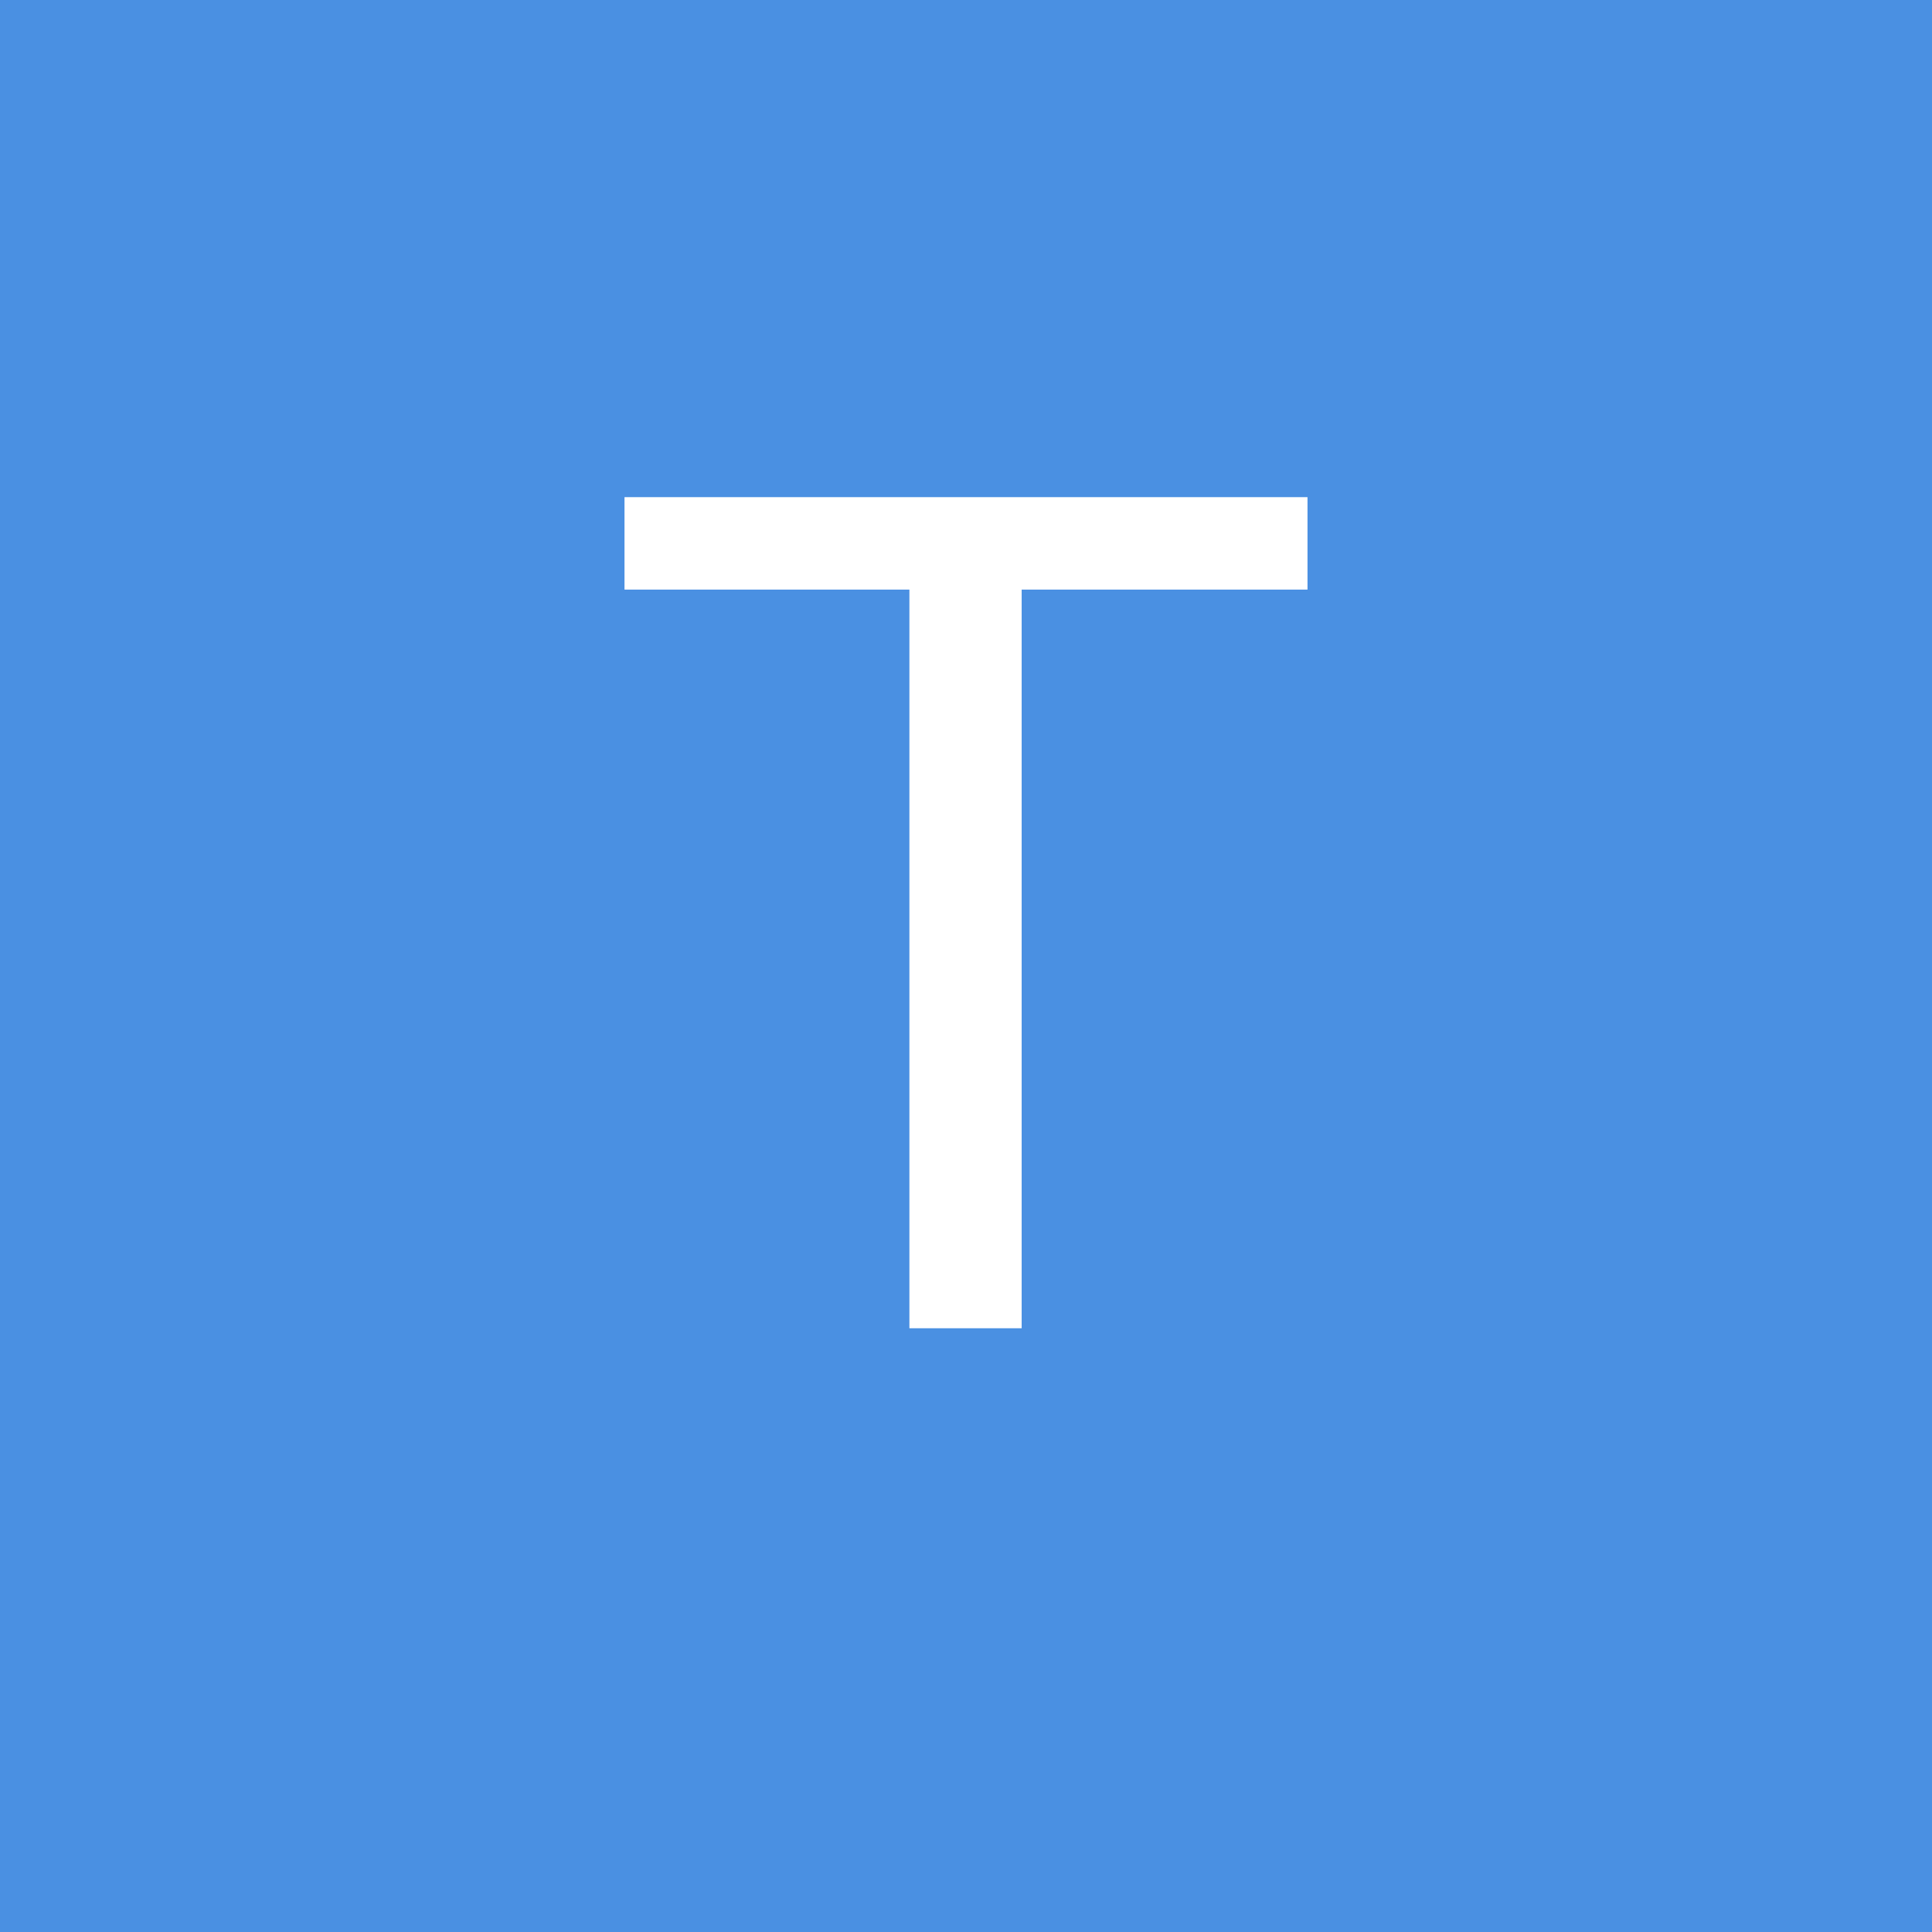
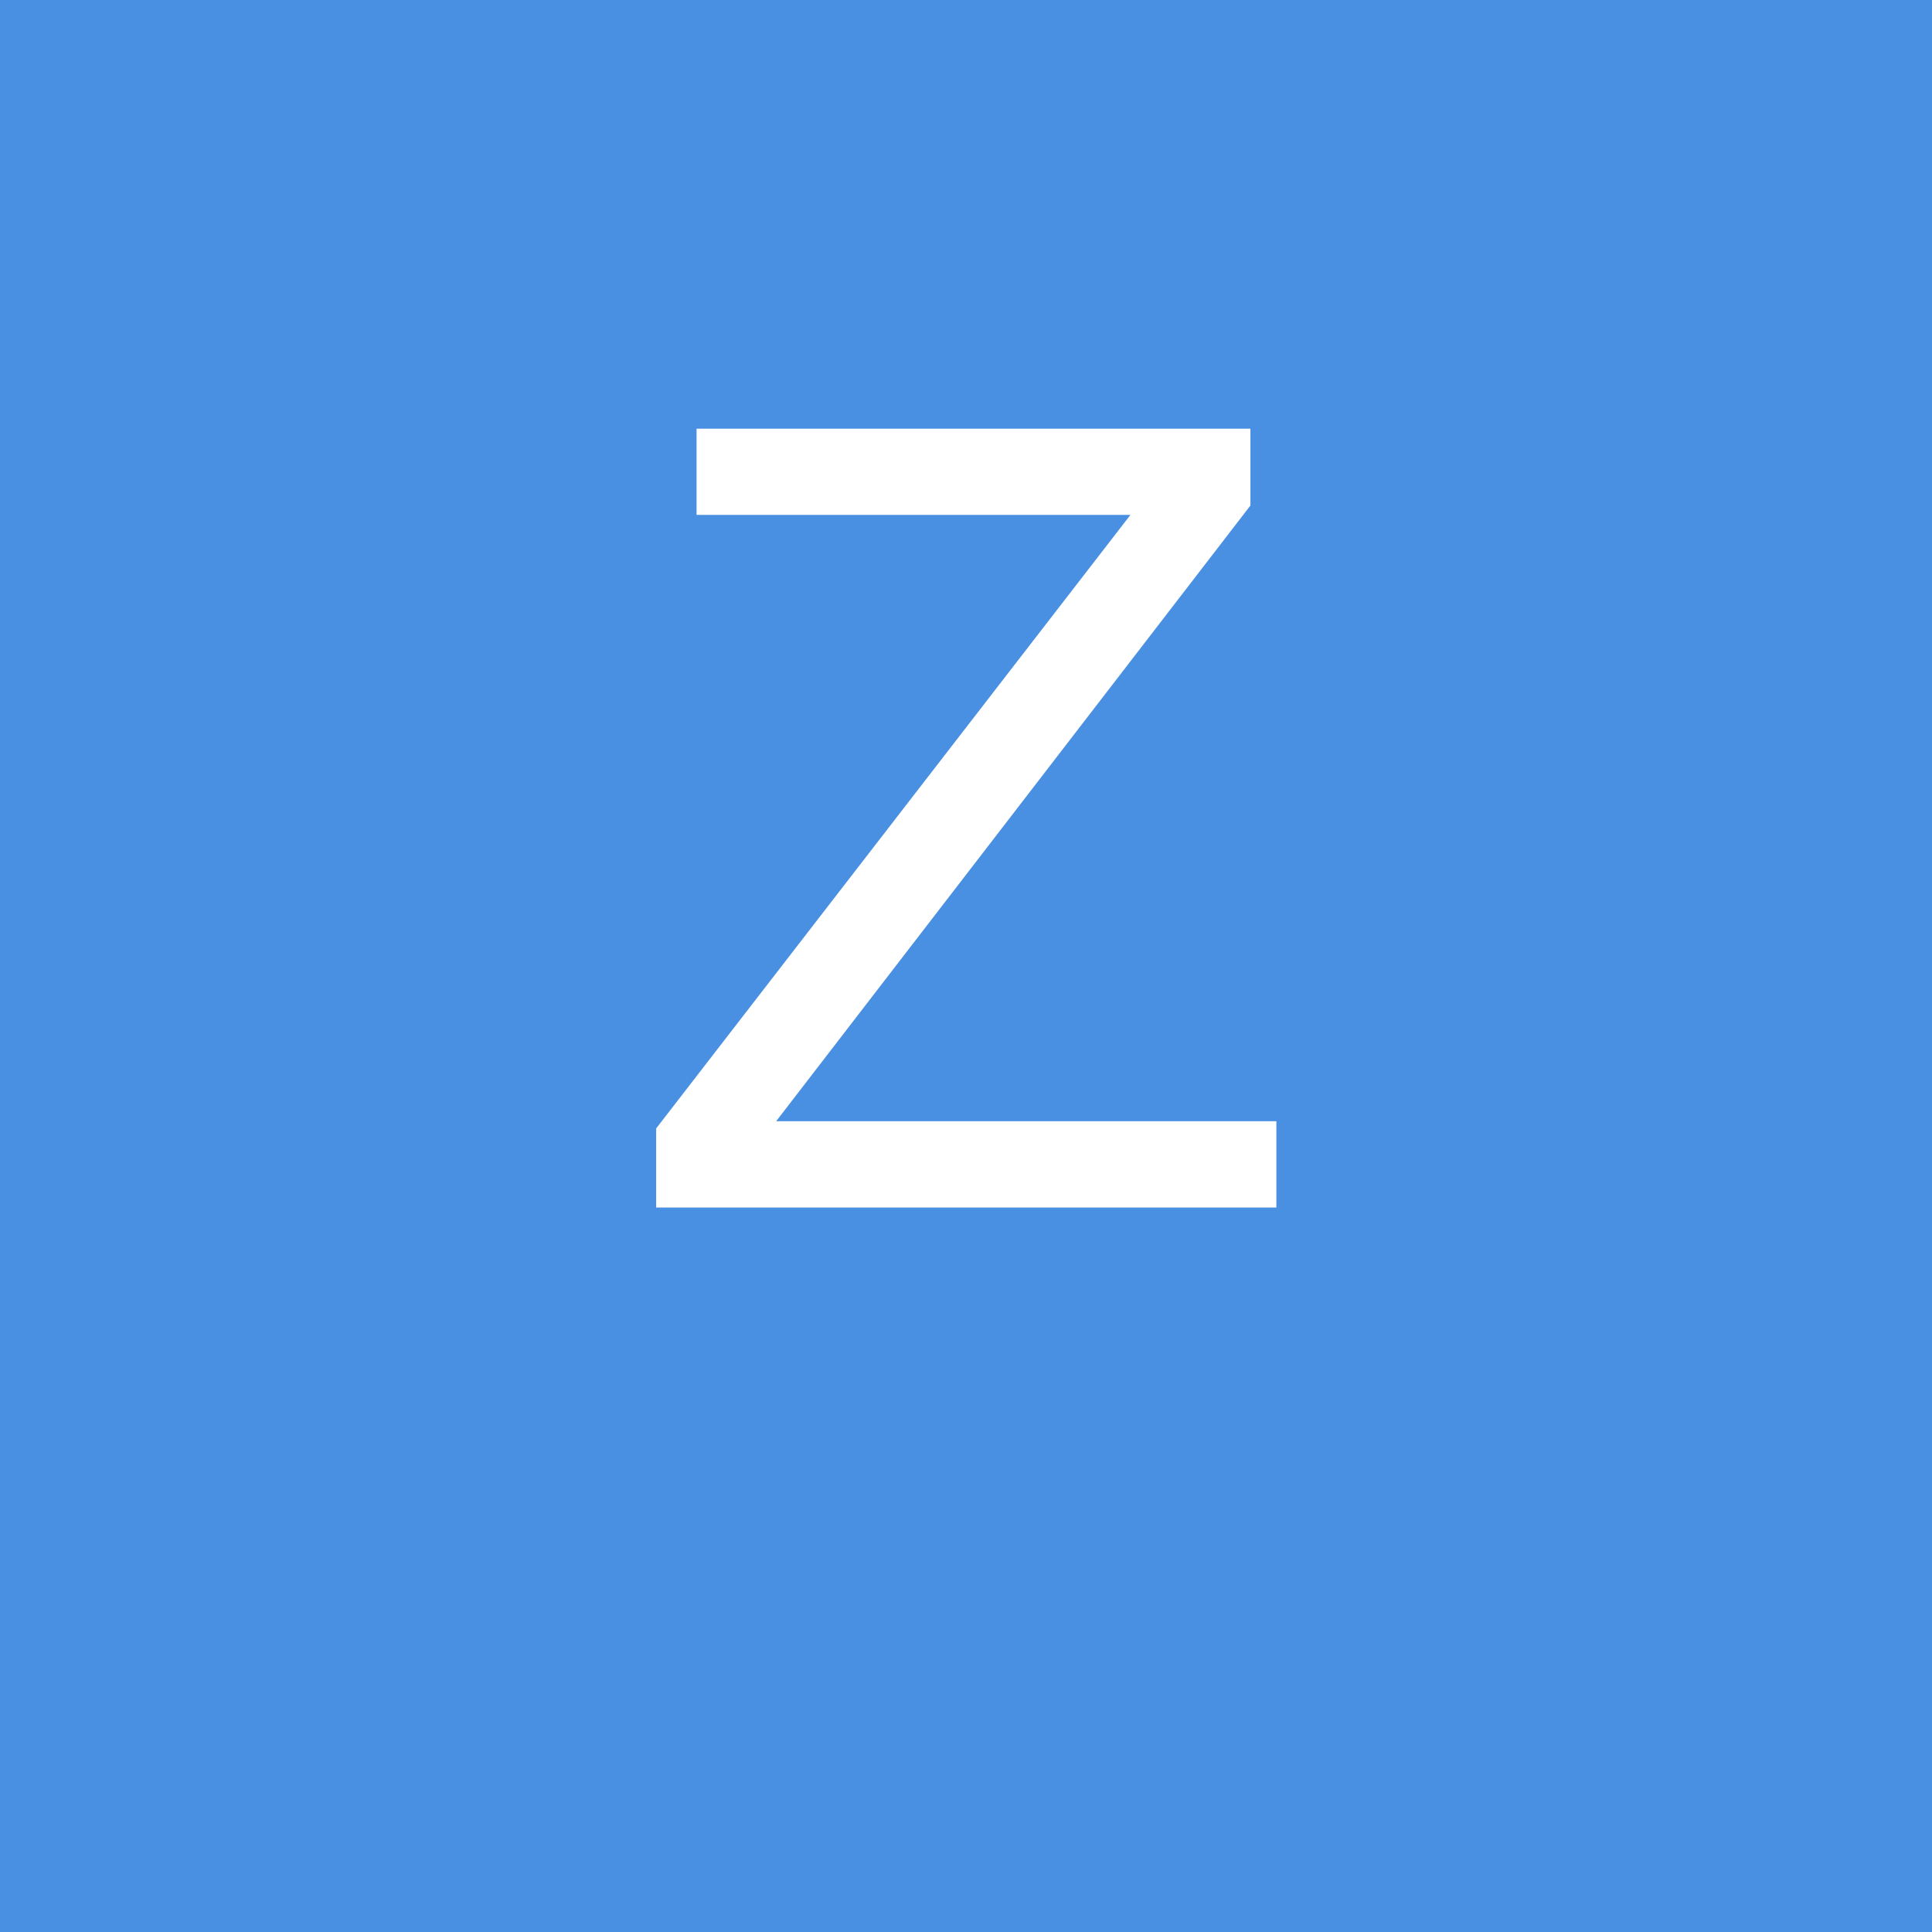
- <svg xmlns="http://www.w3.org/2000/svg" width="32" height="32" viewBox="0 0 32 32">
-   <rect width="32" height="32" fill="#4a90e2" />
-   <text x="16" y="22" font-family="Arial" font-size="20" fill="white" text-anchor="middle">T</text>
+ <svg xmlns="http://www.w3.org/2000/svg" width="512" height="512" viewBox="0 0 512 512">
+   <rect width="512" height="512" fill="#4a90e2" />
+   <text x="256" y="320" font-family="Arial" font-size="300" fill="white" text-anchor="middle">Z</text>
</svg>
